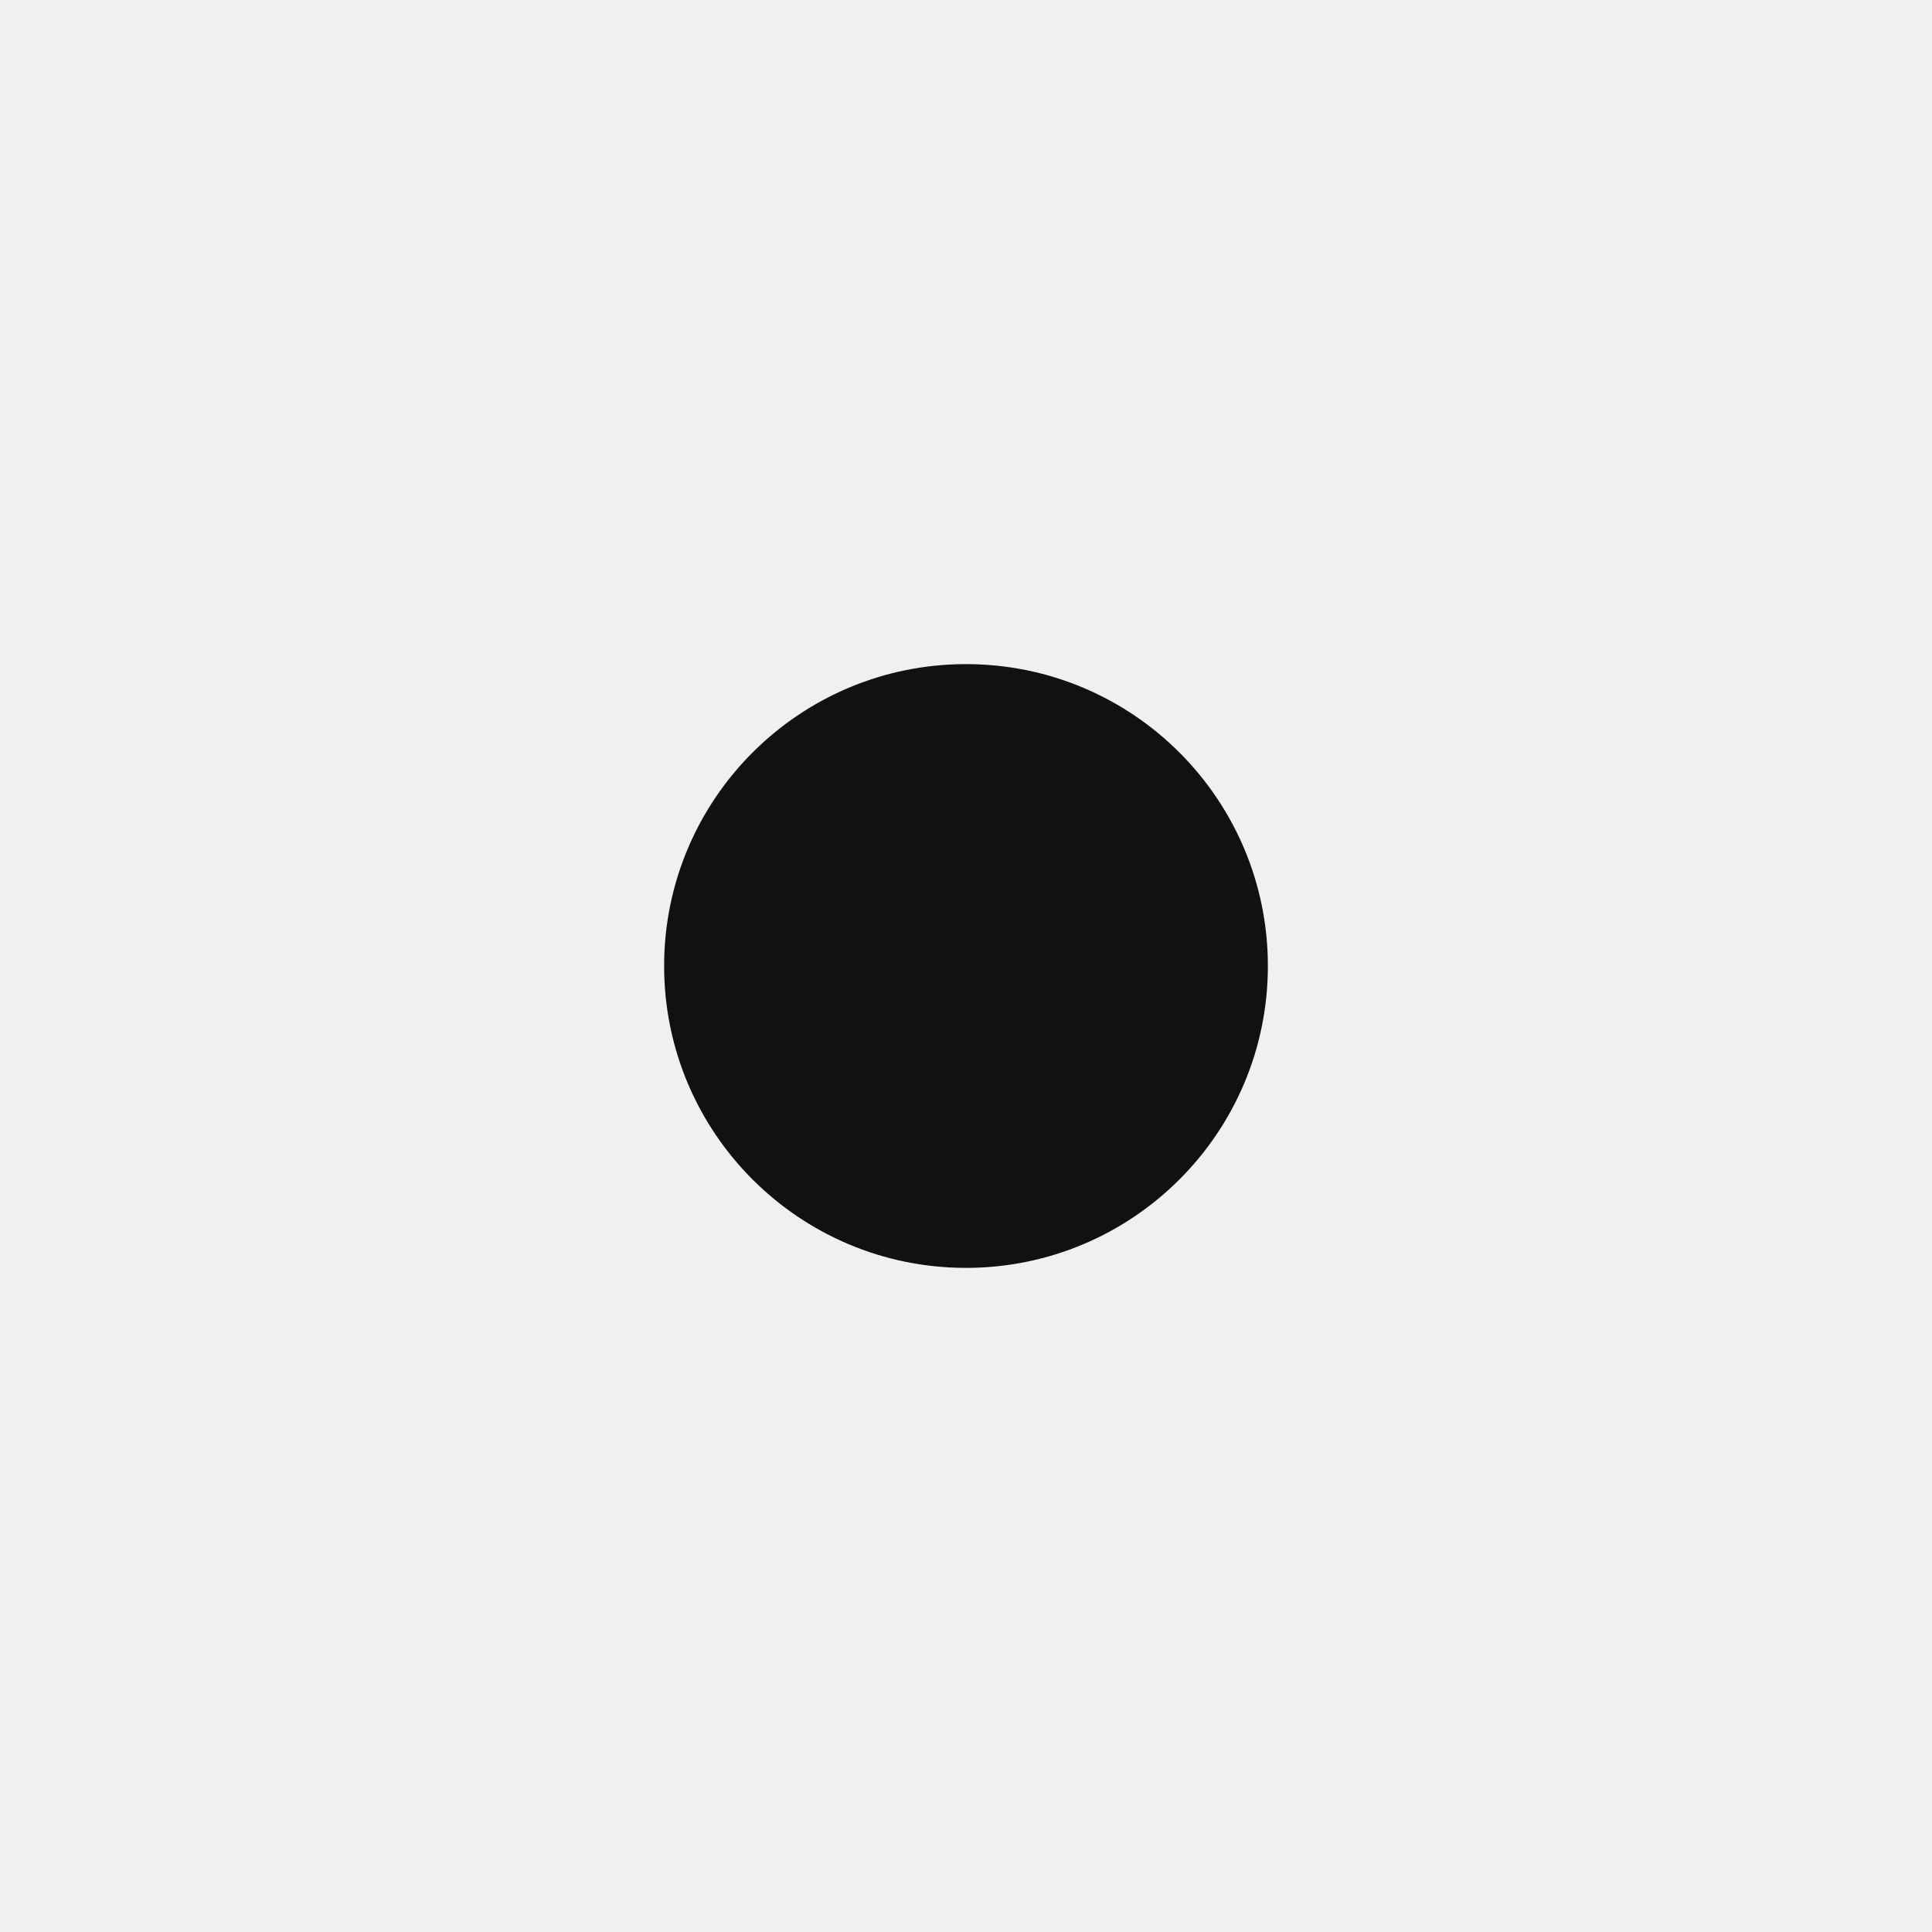
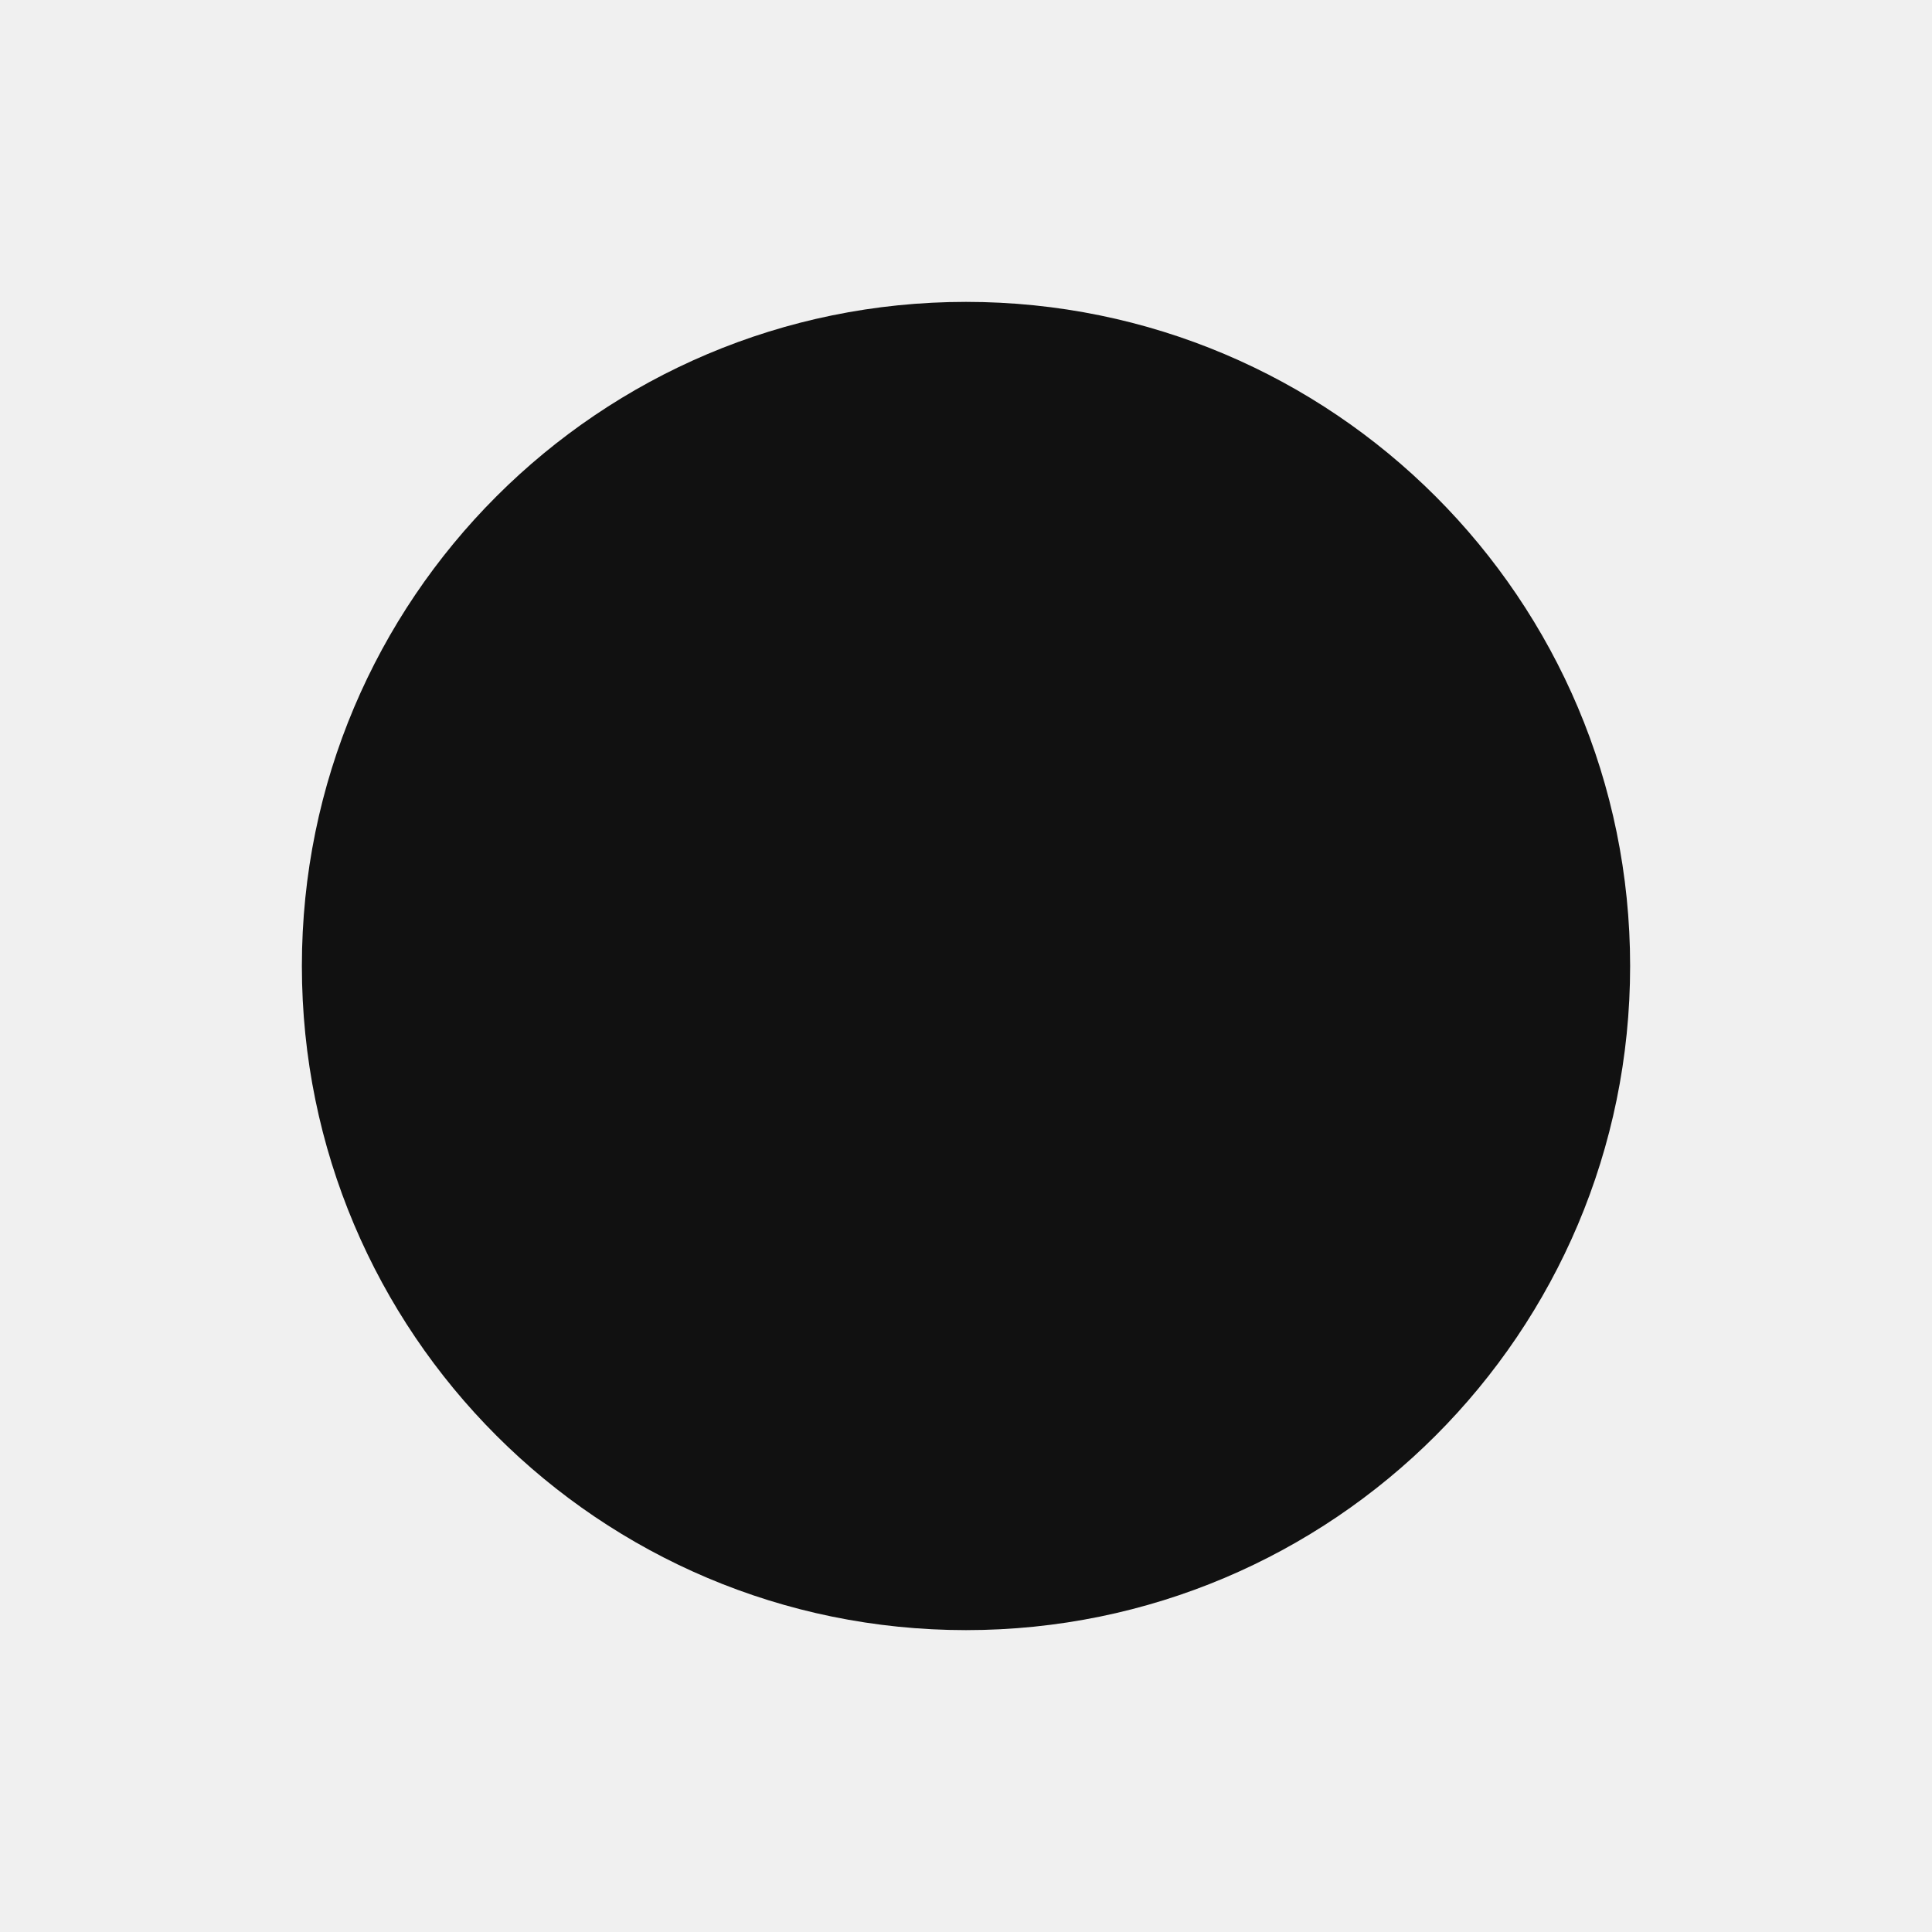
<svg xmlns="http://www.w3.org/2000/svg" viewBox="0 0 64 64">
  <style>
    circle { fill: #111111; }
    @media (prefers-color-scheme: dark) {
      circle { fill: #ffffff; }
    }
  </style>
-   <circle cx="32" cy="32" r="10" />
+   <circle cx="32" cy="32" r="22" />
</svg>
